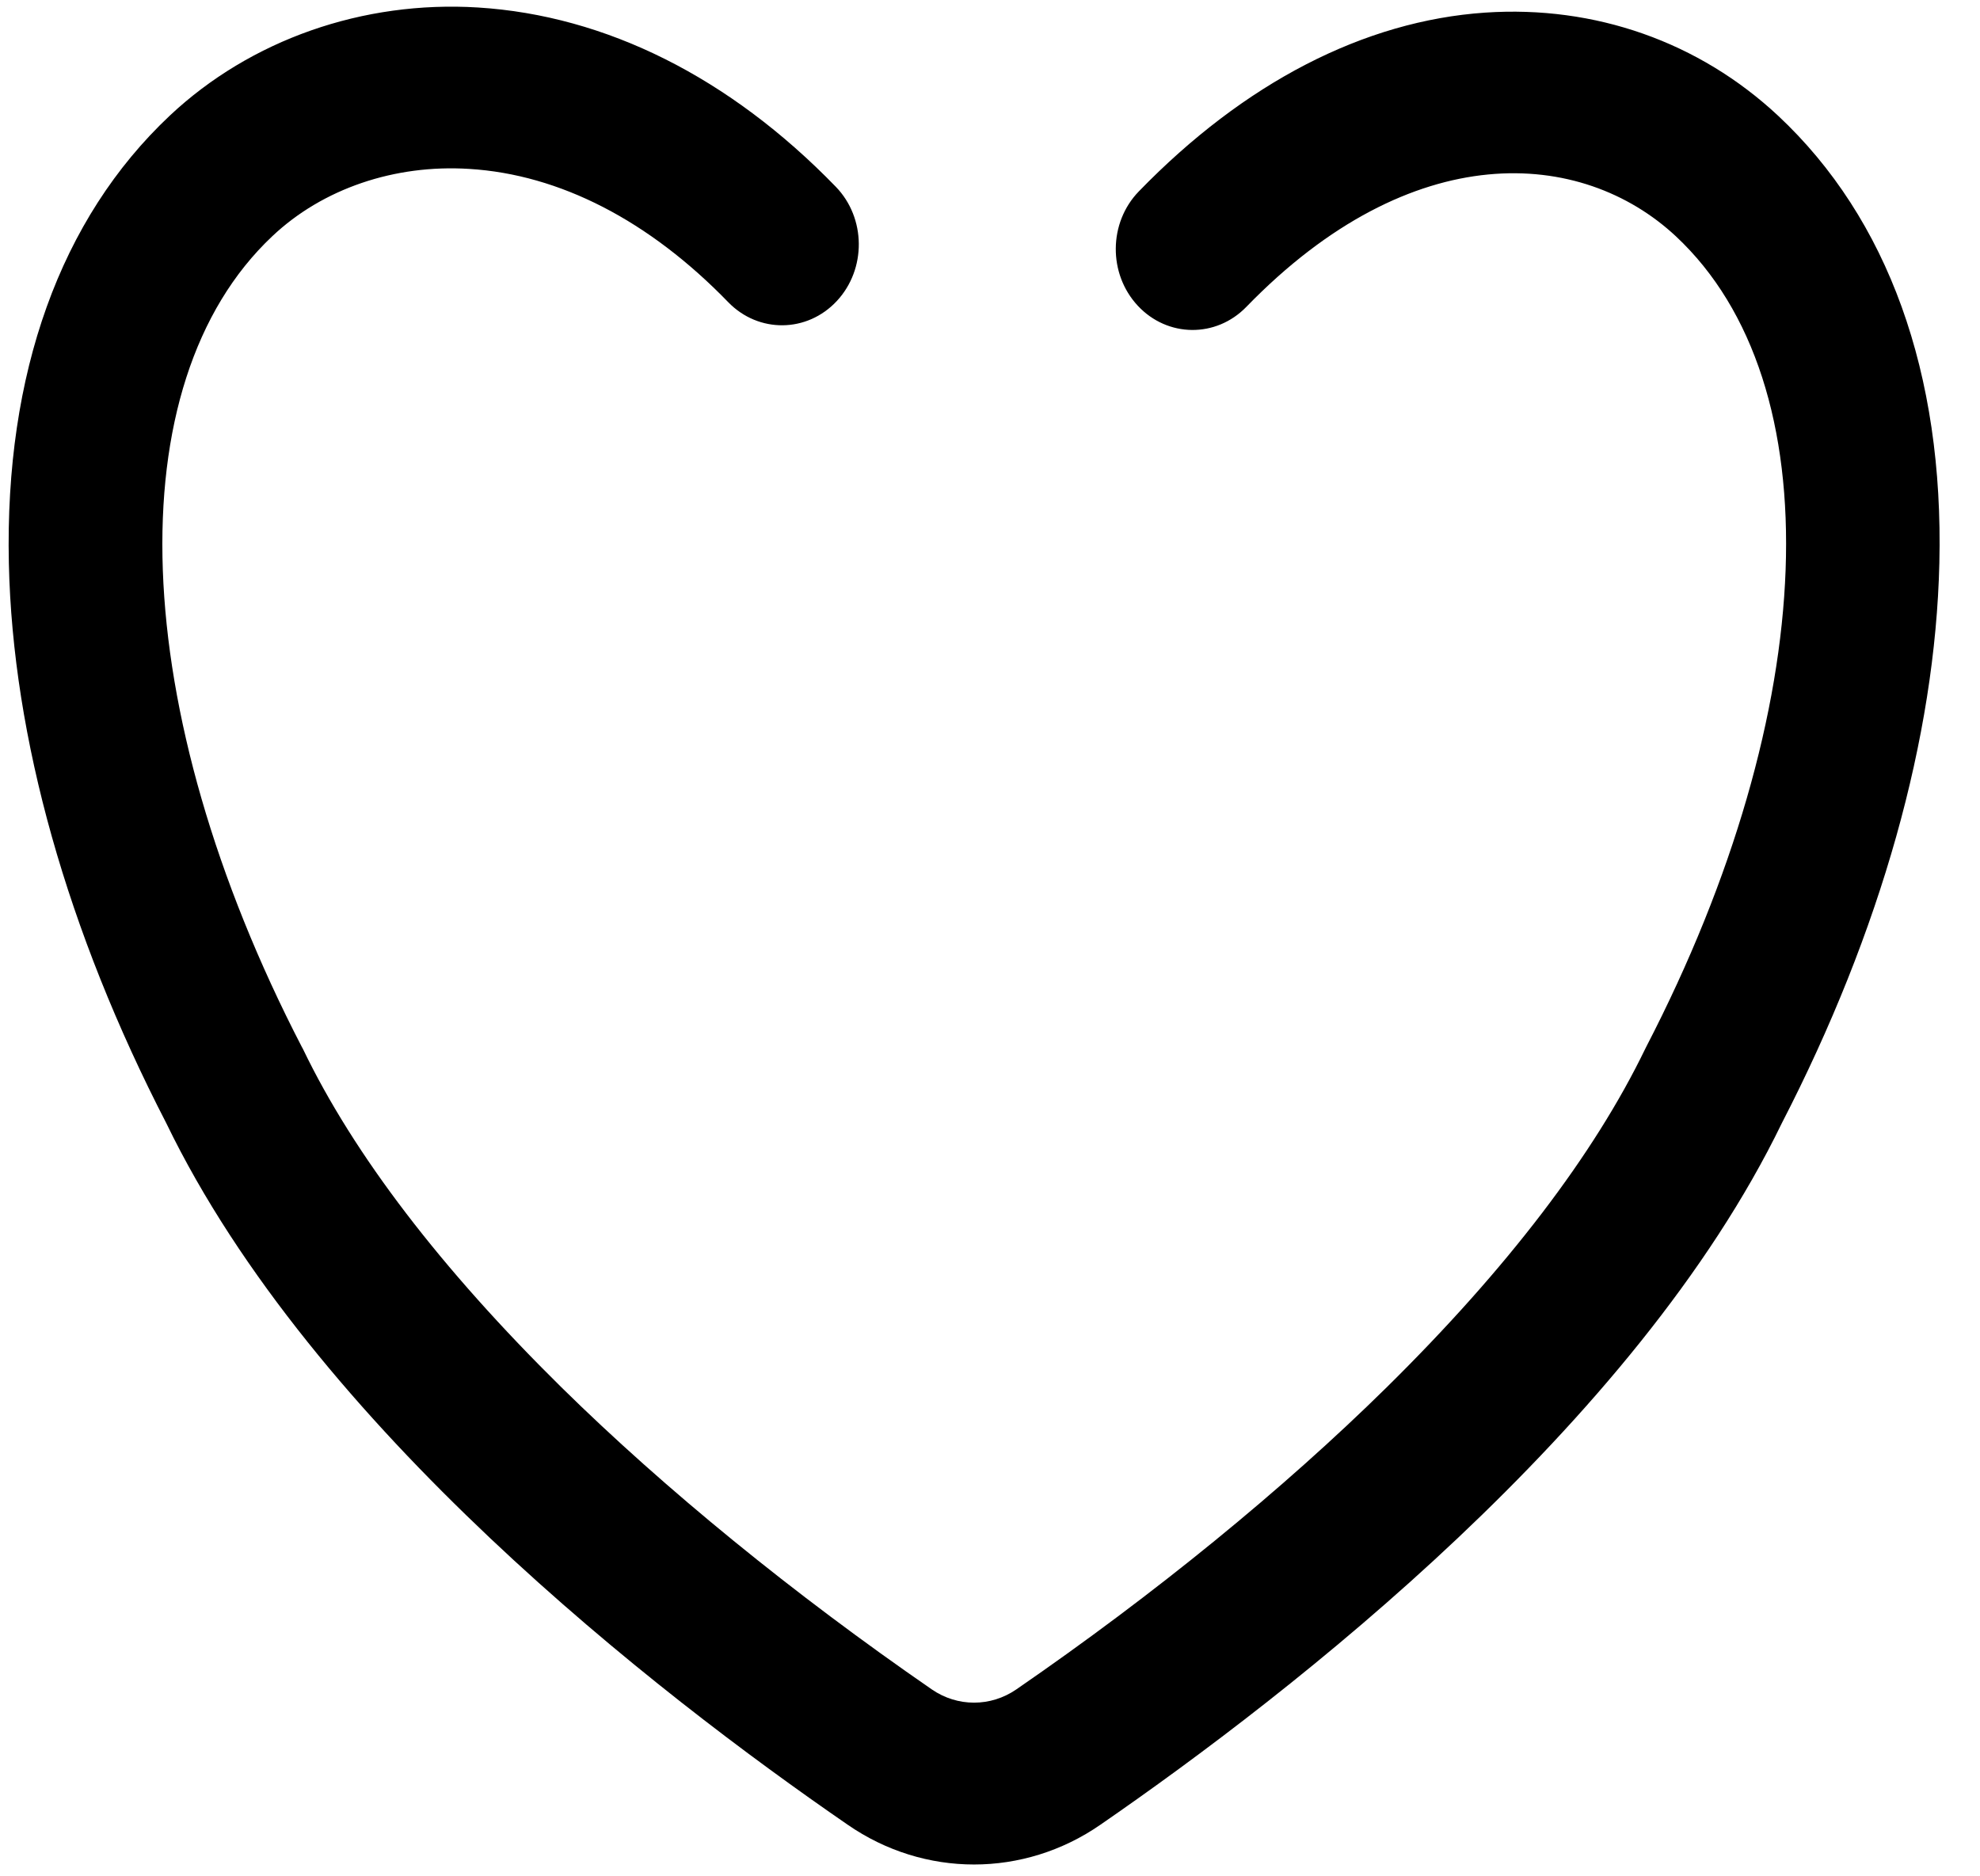
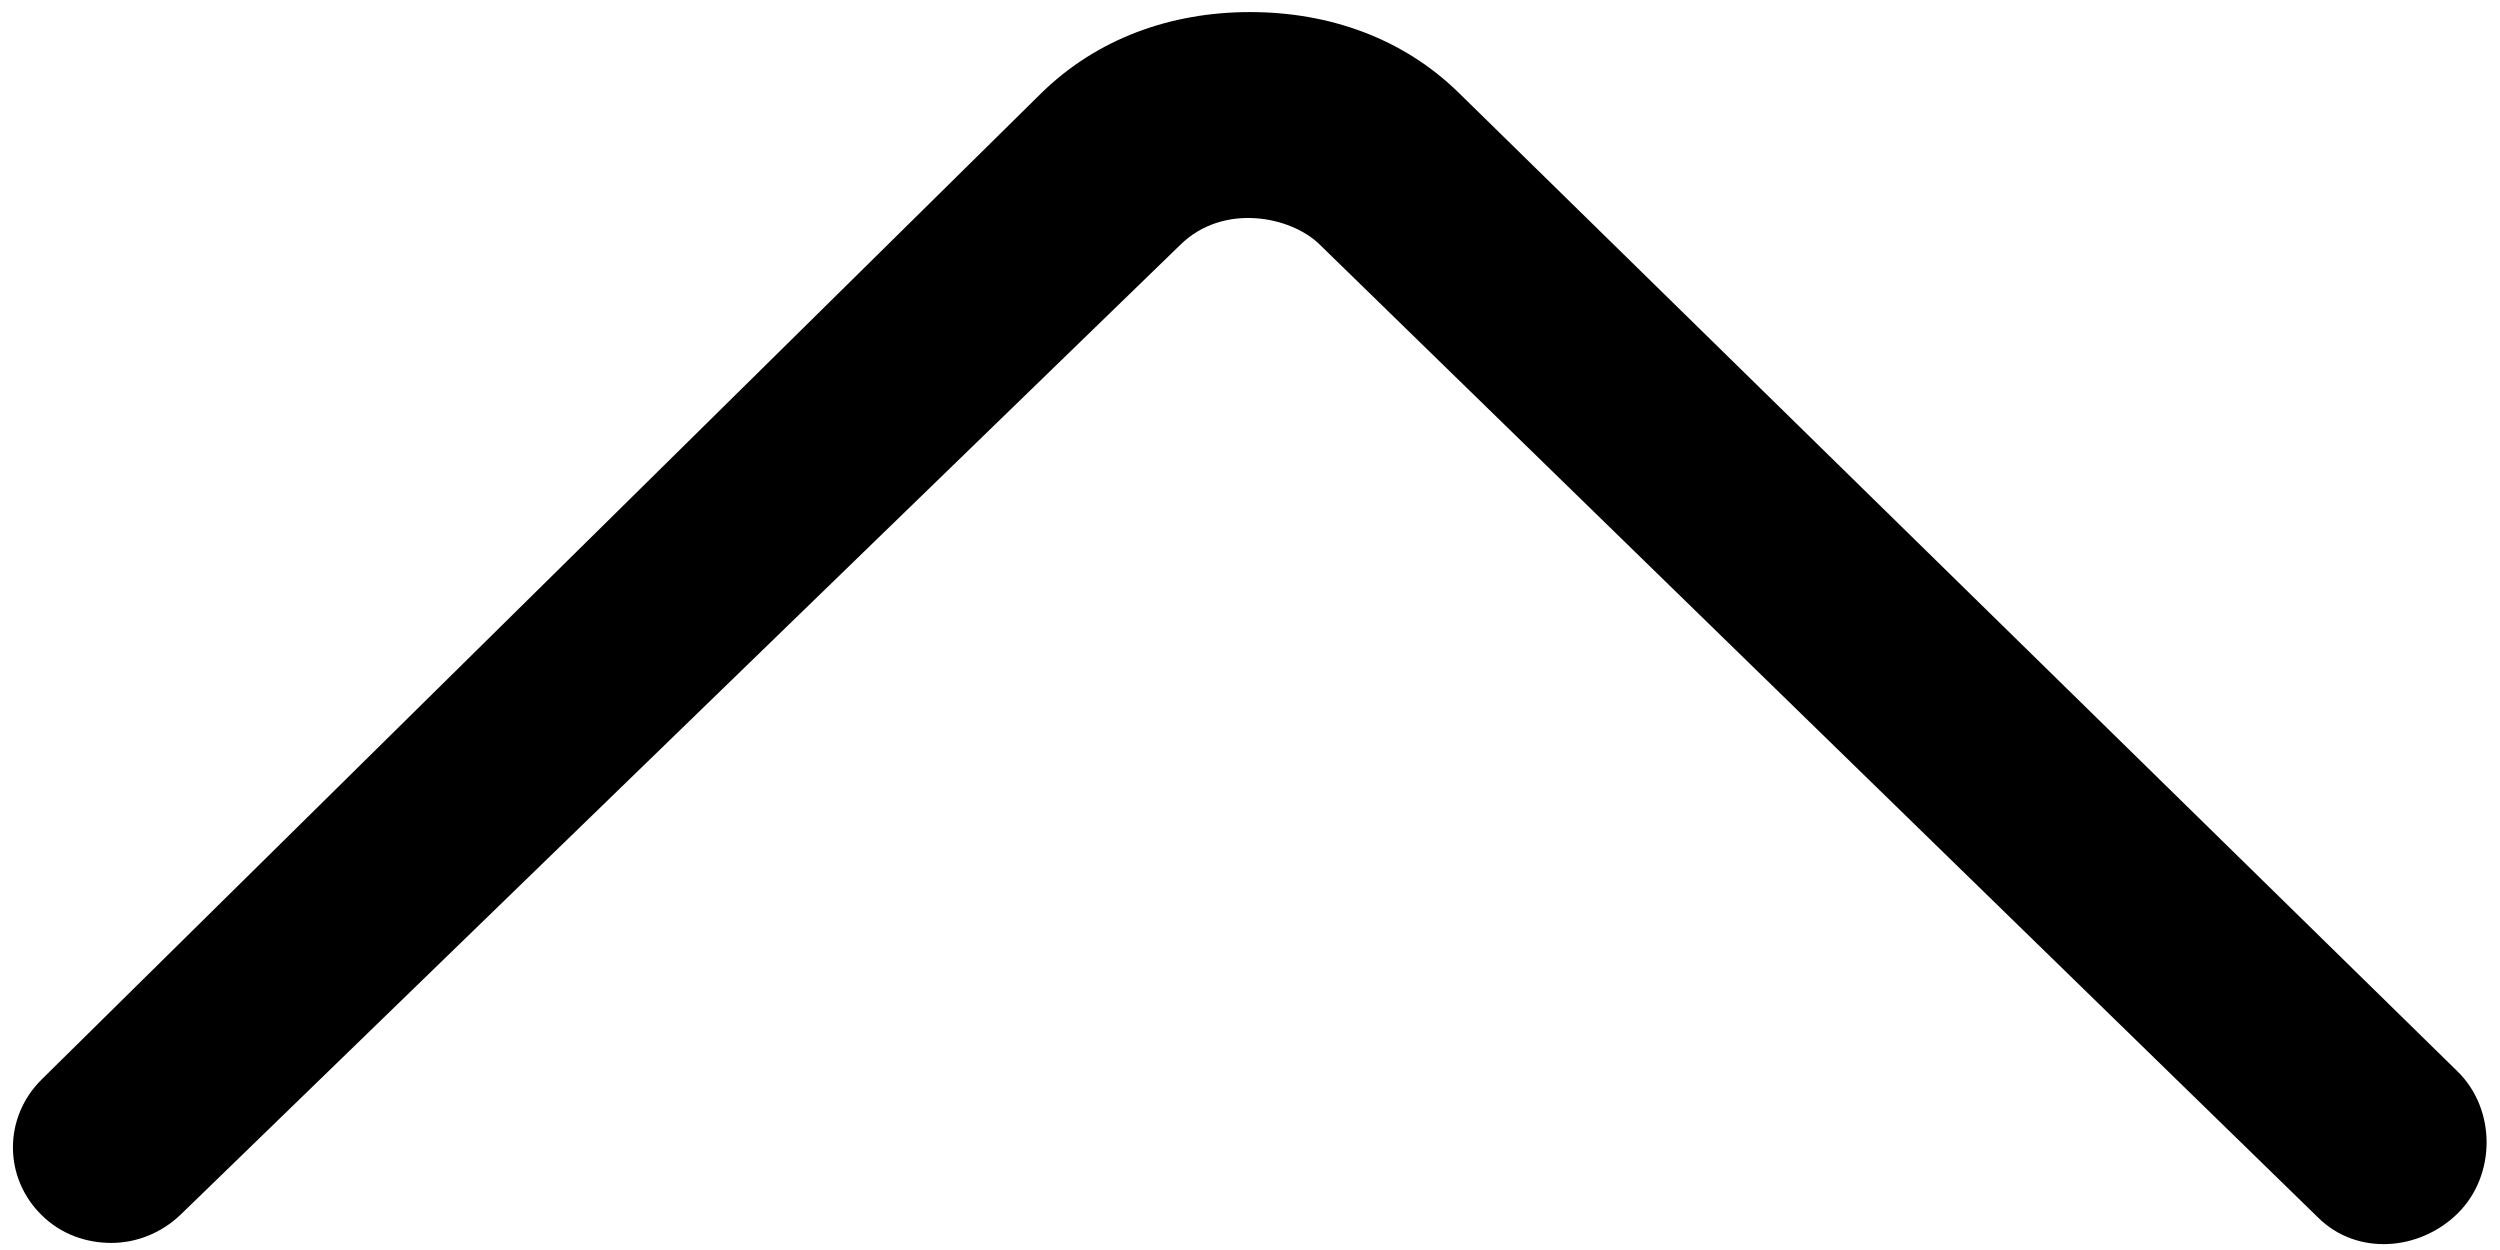
- <svg xmlns="http://www.w3.org/2000/svg" version="1.1" width="19px" height="18px">
-   <g transform="matrix(1 0 0 1 -325 -3814 )">
-     <path d="M 18.61 5.404  C 18.653 3.583  18.118 2.098  17.063 1.111  C 16.304 0.402  15.305 0.05  14.252 0.121  C 13.09 0.2  11.94 0.794  10.928 1.837  C 10.637 2.137  10.633 2.628  10.918 2.934  C 11.203 3.24  11.669 3.245  11.96 2.945  C 13.552 1.304  15.178 1.424  16.082 2.268  C 17.59 3.678  17.476 6.804  15.797 10.047  L 15.787 10.067  C 15.296 11.082  14.462 12.175  13.306 13.315  C 12.31 14.296  11.081 15.299  9.752 16.214  C 9.506 16.383  9.188 16.383  8.942 16.214  C 7.613 15.297  6.383 14.294  5.388 13.315  C 4.232 12.175  3.395 11.082  2.907 10.067  L 2.896 10.047  C 1.221 6.81  1.109 3.682  2.614 2.266  C 3.096 1.811  3.786 1.576  4.502 1.621  C 5.37 1.674  6.228 2.116  6.988 2.9  C 7.279 3.2  7.745 3.195  8.03 2.889  C 8.315 2.583  8.311 2.092  8.02 1.792  C 7.002 0.742  5.815 0.149  4.588 0.072  C 3.483 0.003  2.404 0.382  1.63 1.109  C 0.578 2.098  0.045 3.585  0.085 5.407  C 0.122 7.08  0.645 8.938  1.596 10.78  C 3.002 13.686  6.294 16.246  8.134 17.512  C 8.502 17.767  8.925 17.894  9.347 17.894  C 9.768 17.894  10.192 17.767  10.56 17.512  C 12.398 16.244  15.689 13.686  17.098 10.78  C 18.048 8.938  18.571 7.08  18.61 5.404  Z " fill-rule="nonzero" fill="#000000" stroke="none" transform="matrix(1 0 0 1 325 3814 )" />
+ <svg xmlns="http://www.w3.org/2000/svg" version="1.1" width="18px" height="9px">
+   <g transform="matrix(1 0 0 1 -43 -3800 )">
+     <path d="M 17.695 8.737  C 17.973 8.462  17.973 7.988  17.695 7.715  L 10.505 0.67  C 10.102 0.274  9.568 0.087  9.001 0.087  L 8.999 0.087  C 8.43 0.087  7.896 0.278  7.494 0.674  L 0.3 7.772  C 0.024 8.045  0.024 8.479  0.301 8.75  C 0.439 8.886  0.62 8.949  0.801 8.949  C 0.983 8.949  1.164 8.878  1.304 8.742  L 8.498 1.763  C 8.807 1.459  9.294 1.556  9.502 1.761  L 16.693 8.769  C 16.971 9.042  17.419 9.008  17.695 8.737  Z " fill-rule="nonzero" fill="#000000" stroke="none" transform="matrix(1 0 0 1 43 3800 )" />
  </g>
</svg>
